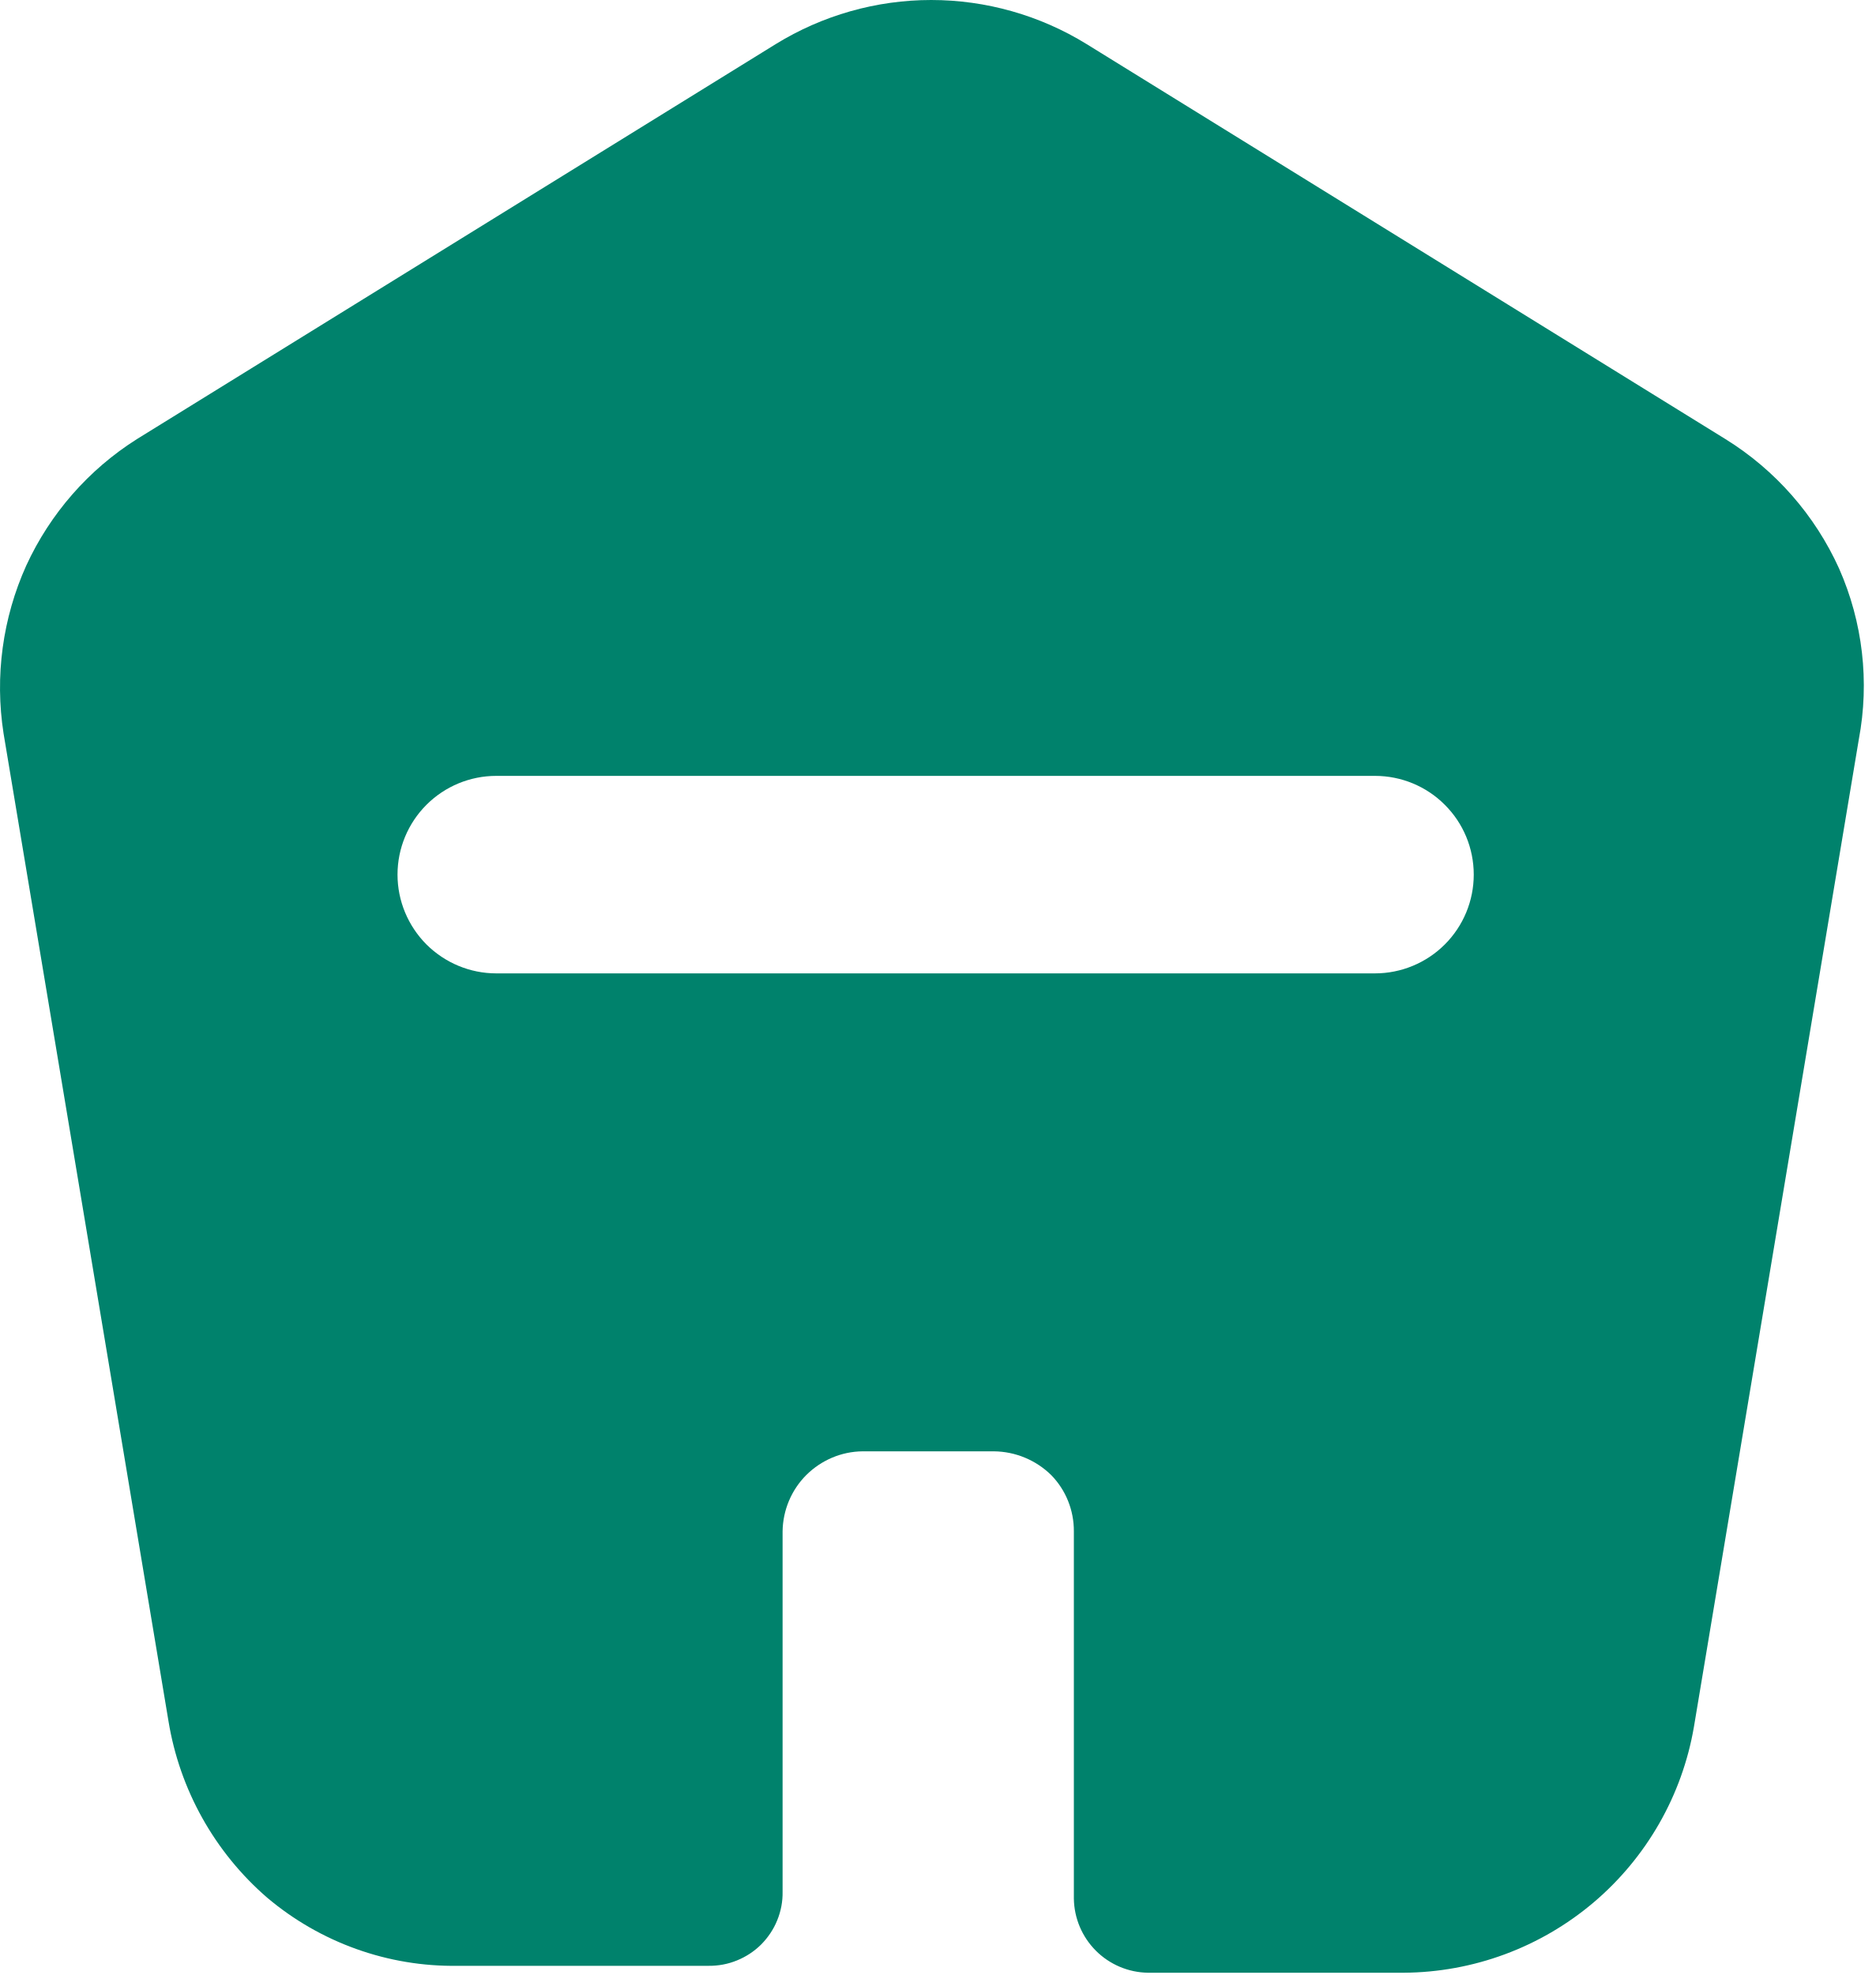
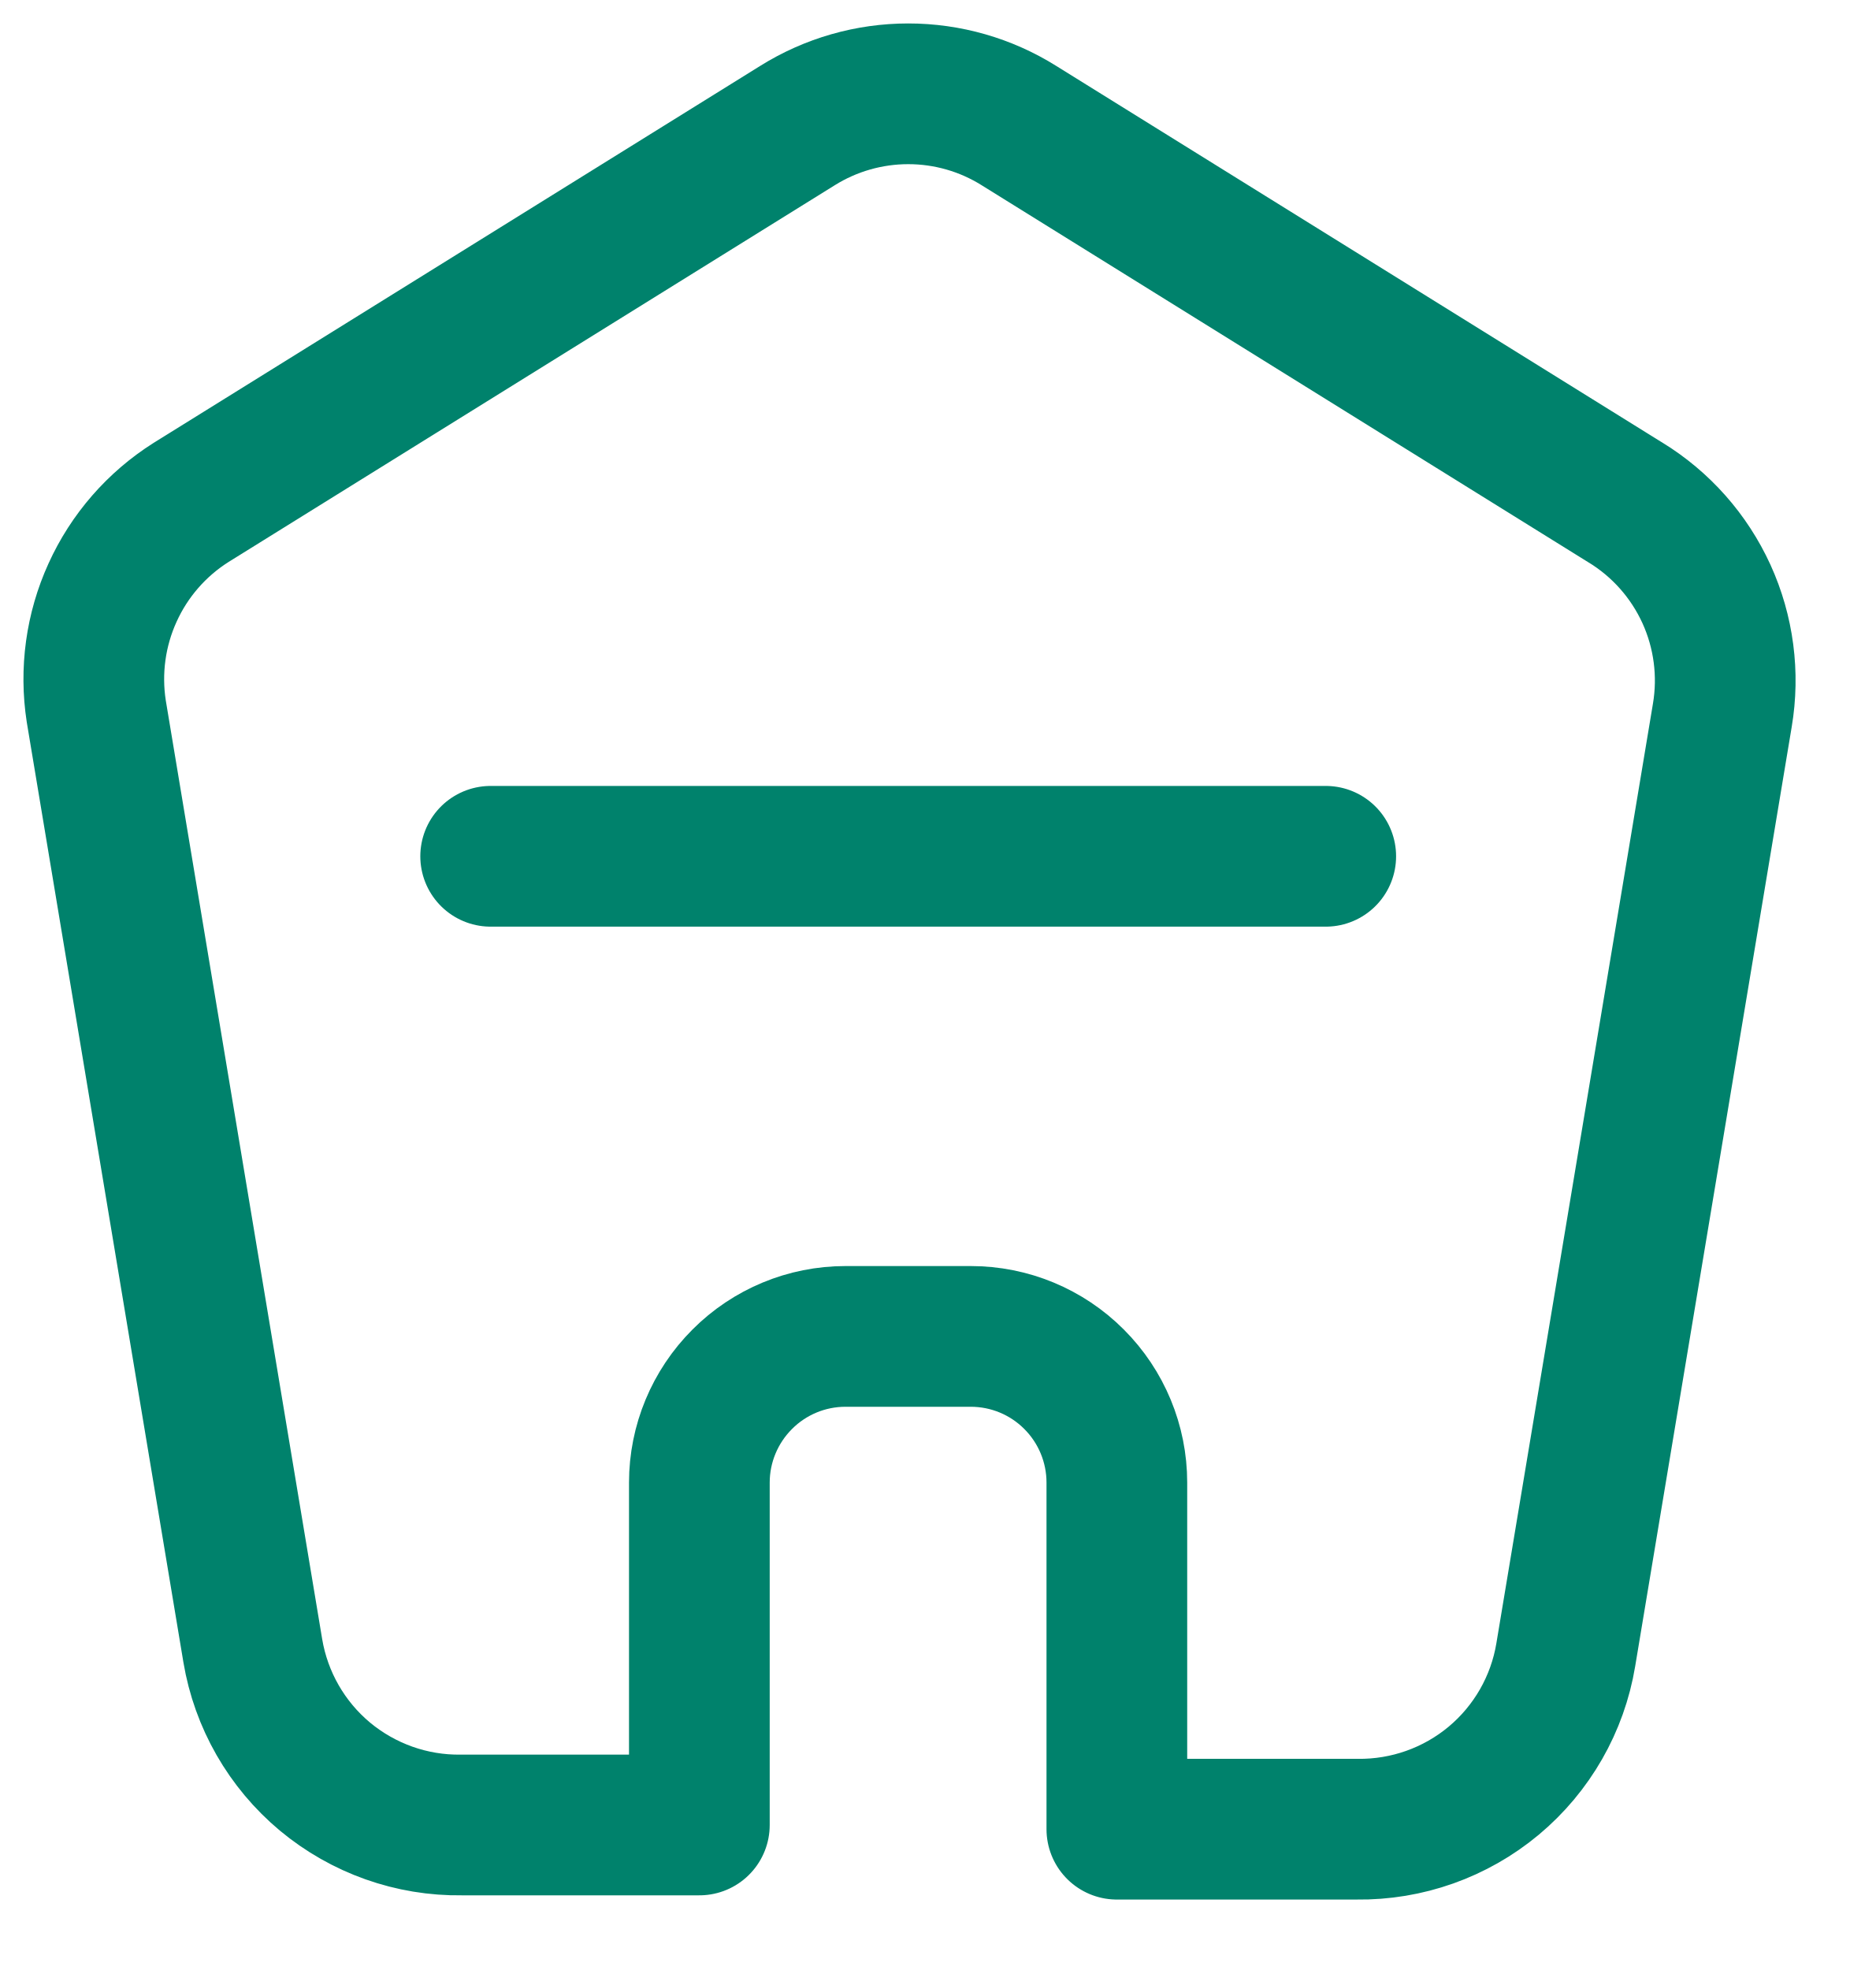
- <svg xmlns="http://www.w3.org/2000/svg" width="19" height="20" viewBox="0 0 19 20" fill="none">
-   <path d="M18.626 5.757C18.381 5.216 17.981 4.76 17.476 4.447L11.006 0.447C10.533 0.155 9.987 0 9.431 0C8.875 0 8.33 0.155 7.856 0.447L1.386 4.447C0.897 4.756 0.508 5.201 0.266 5.727C0.026 6.259 -0.054 6.85 0.036 7.427L1.706 17.427C1.819 18.122 2.173 18.756 2.706 19.217C3.245 19.672 3.931 19.918 4.636 19.907H7.176C7.275 19.908 7.373 19.89 7.465 19.852C7.556 19.815 7.64 19.76 7.71 19.69C7.779 19.62 7.835 19.537 7.872 19.445C7.909 19.354 7.928 19.256 7.926 19.157V15.507C7.929 15.293 8.015 15.088 8.166 14.937C8.318 14.786 8.522 14.699 8.736 14.697H10.066C10.283 14.699 10.491 14.785 10.646 14.937C10.795 15.089 10.877 15.294 10.876 15.507V19.227C10.879 19.425 10.959 19.614 11.099 19.754C11.239 19.894 11.428 19.974 11.626 19.977H14.216C14.921 19.973 15.601 19.721 16.139 19.266C16.676 18.811 17.037 18.181 17.156 17.487L18.826 7.487C18.936 6.903 18.866 6.3 18.626 5.757ZM13.886 9.857H5.026C4.761 9.857 4.507 9.751 4.319 9.564C4.132 9.376 4.026 9.122 4.026 8.857C4.026 8.591 4.132 8.337 4.319 8.15C4.507 7.962 4.761 7.857 5.026 7.857H13.926C14.191 7.857 14.446 7.962 14.633 8.15C14.821 8.337 14.926 8.591 14.926 8.857C14.926 9.122 14.821 9.376 14.633 9.564C14.446 9.751 14.191 9.857 13.926 9.857H13.886Z" fill="#00826C" />
+ <svg xmlns="http://www.w3.org/2000/svg" width="20" height="21" viewBox="0 0 20 21" fill="none">
+   <path d="M17.328 5.356L10.862 1.338C10.509 1.117 10.1 1 9.683 1C9.266 1 8.857 1.117 8.503 1.338L2.037 5.356C1.67 5.588 1.379 5.922 1.2 6.317C1.02 6.712 0.96 7.151 1.026 7.58L2.695 17.596C2.783 18.121 3.056 18.597 3.464 18.938C3.873 19.278 4.39 19.462 4.921 19.454H7.456V15.804C7.456 15.391 7.621 14.995 7.913 14.703C8.205 14.41 8.601 14.246 9.014 14.246H10.349C10.763 14.246 11.159 14.41 11.451 14.703C11.743 14.995 11.907 15.391 11.907 15.804V19.499H14.467C14.999 19.506 15.516 19.323 15.925 18.982C16.333 18.641 16.606 18.165 16.693 17.64L18.362 7.625C18.436 7.187 18.377 6.736 18.193 6.332C18.008 5.927 17.707 5.587 17.327 5.355M5.231 9.128H14.134" stroke="#00826C" stroke-width="1.5" stroke-linecap="round" stroke-linejoin="round" />
</svg>
